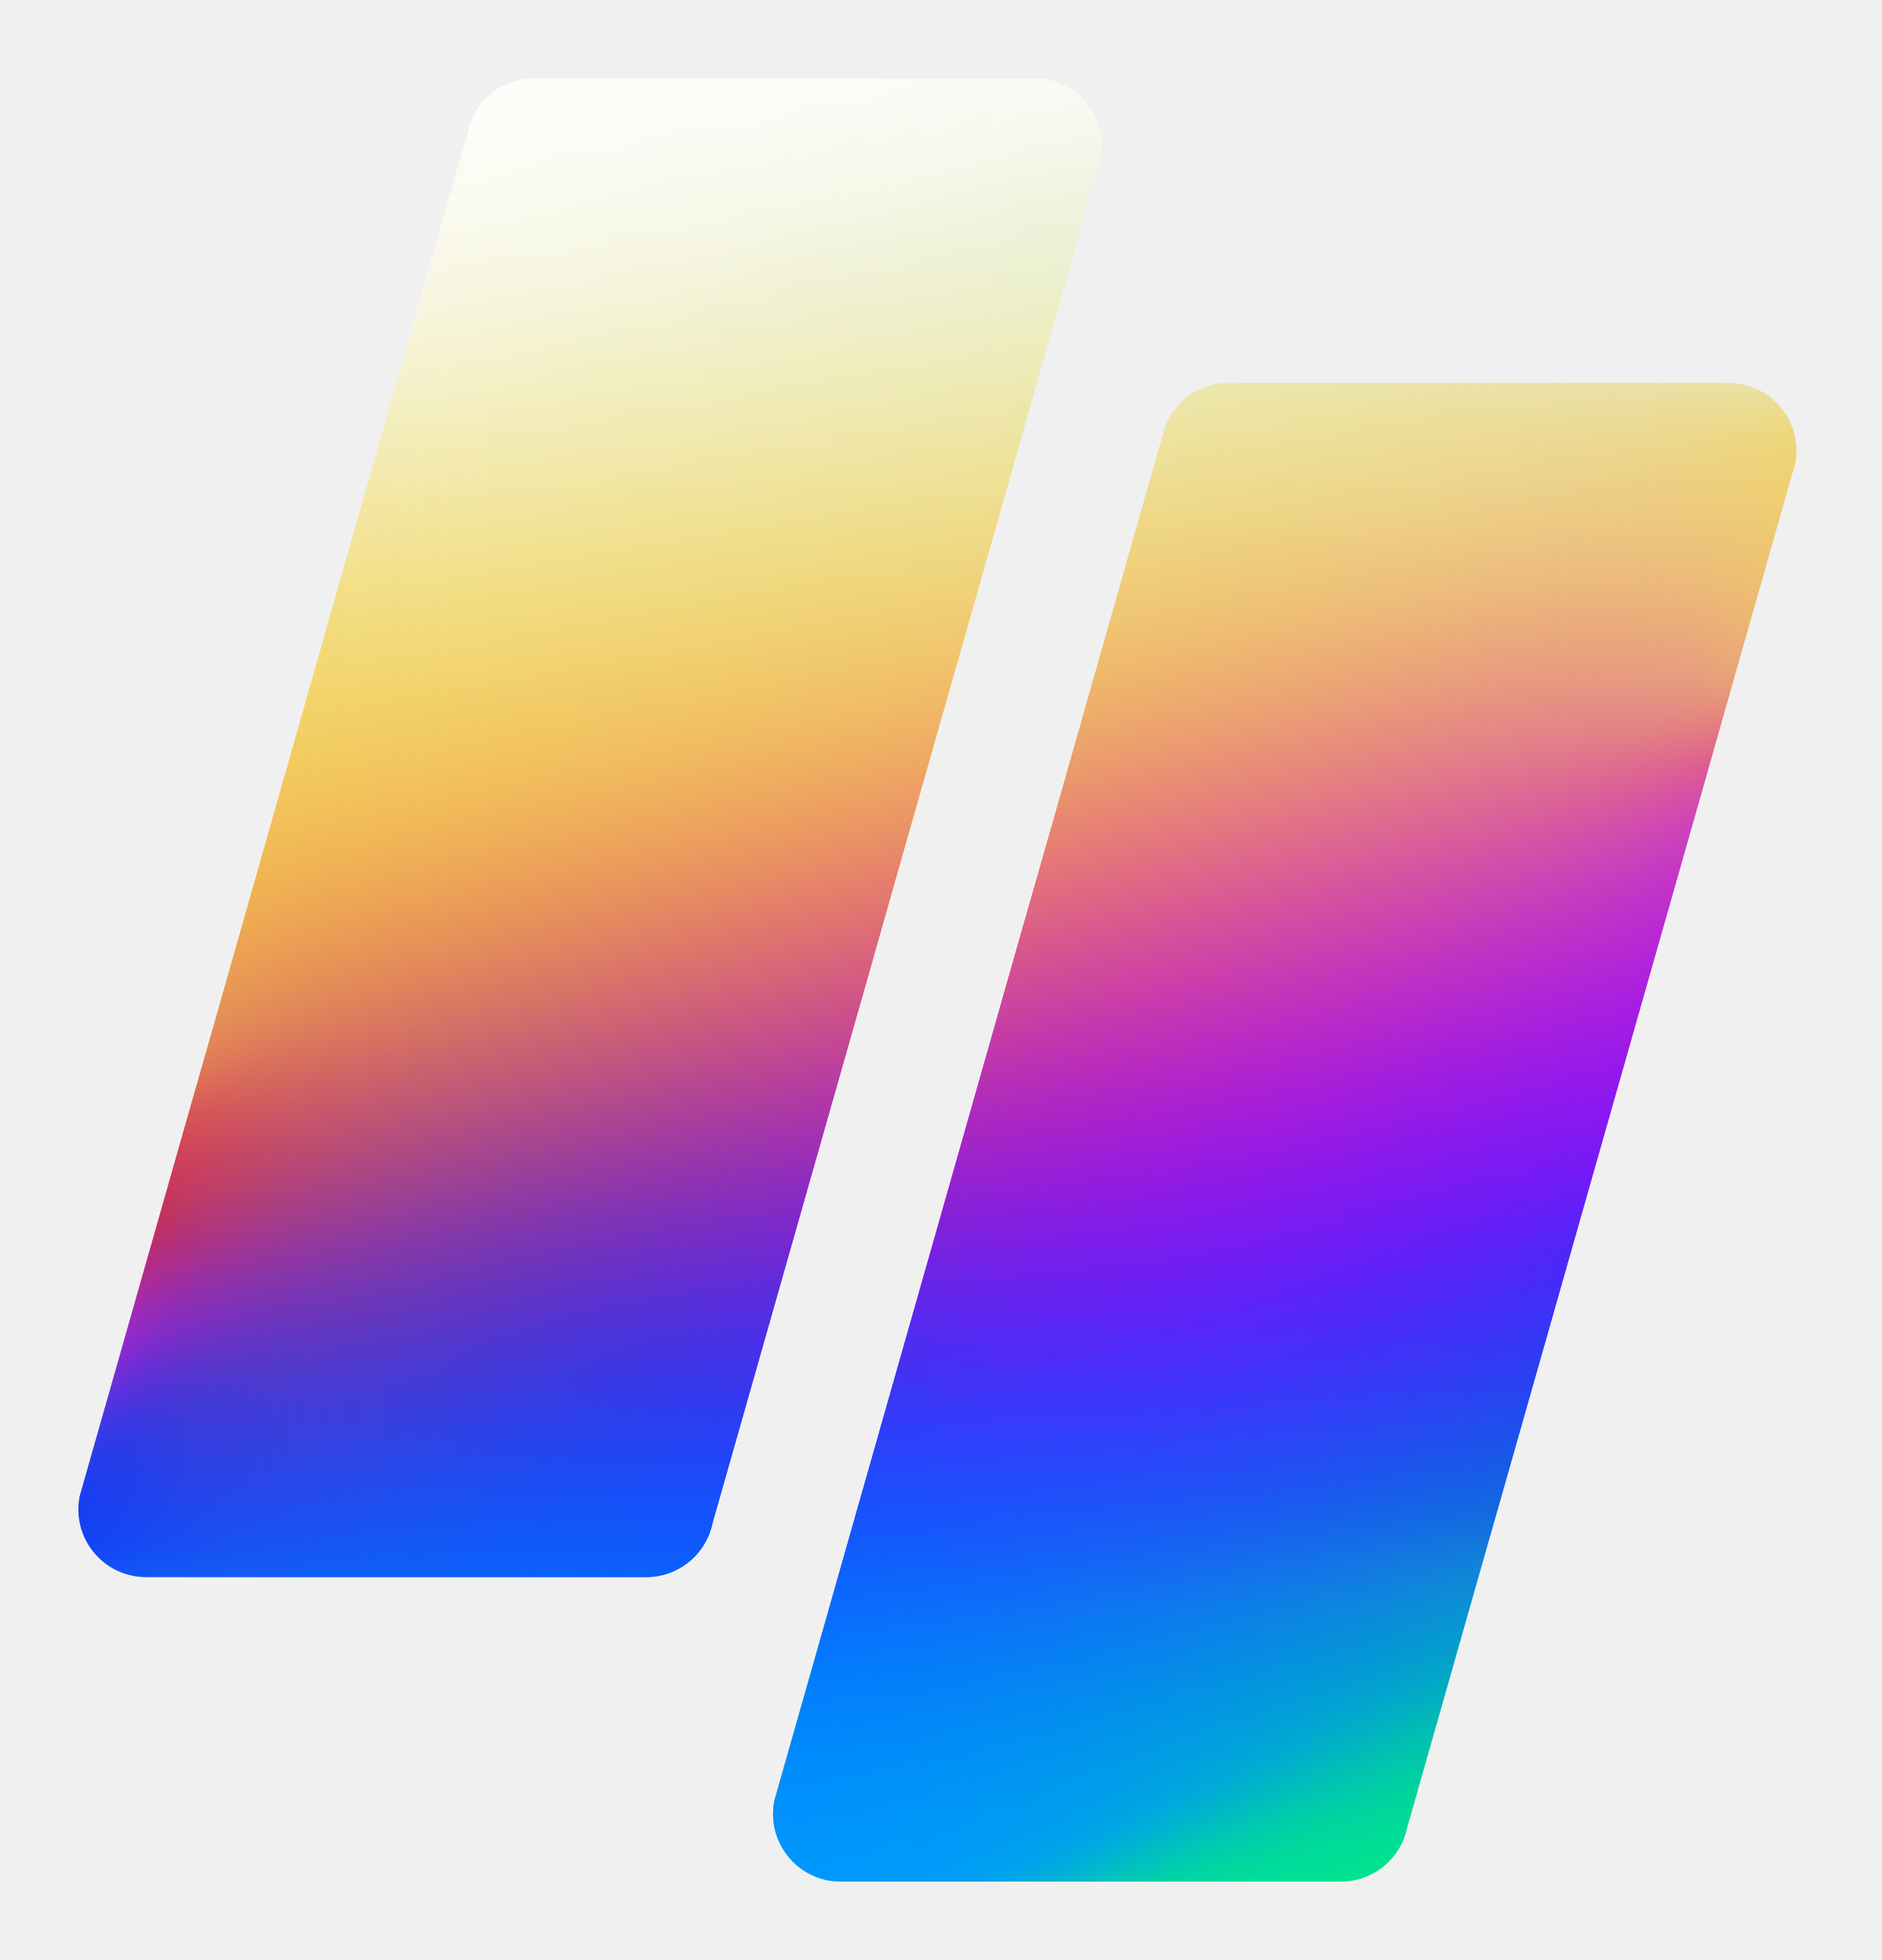
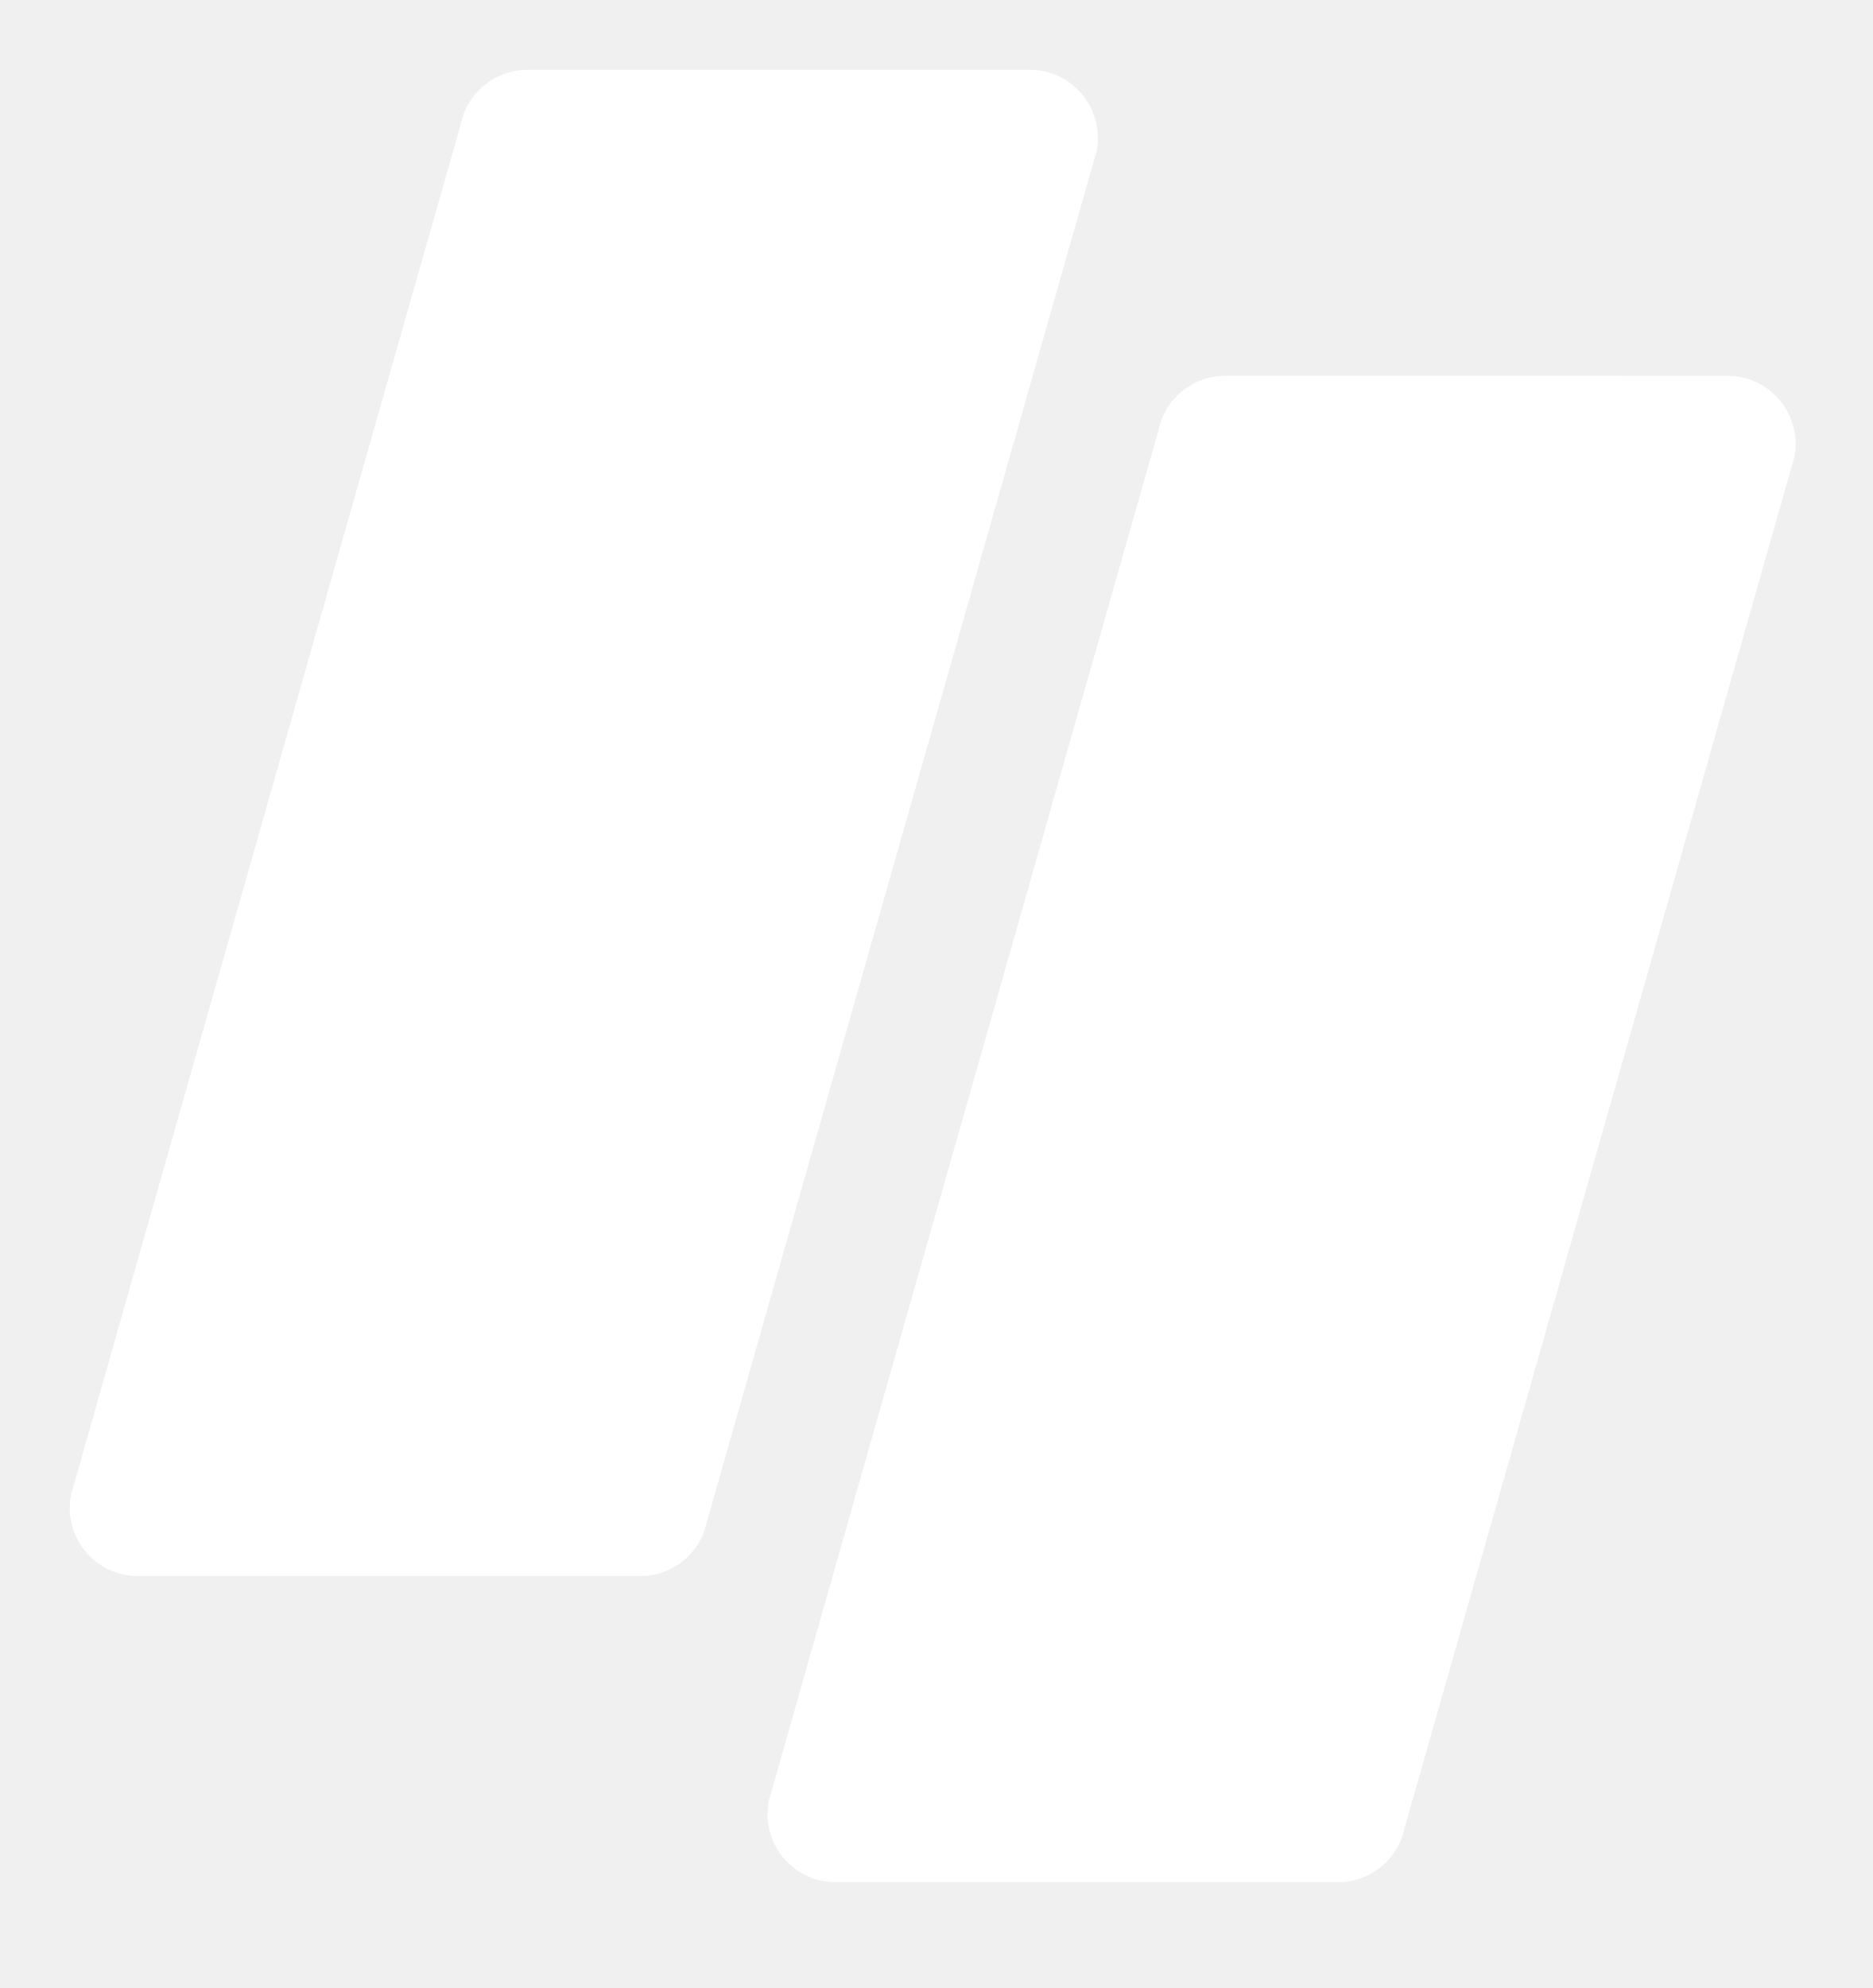
- <svg xmlns="http://www.w3.org/2000/svg" width="48" height="50" viewBox="0 0 48 50" fill="none">
-   <mask id="mask0_4350_15" style="mask-type:alpha" maskUnits="userSpaceOnUse" x="2" y="2" width="44" height="46">
-     <path d="M44.089 9.769H31.335C30.515 9.769 29.808 10.346 29.643 11.149L19.752 45.927C19.532 46.998 20.35 48 21.443 48H34.197C35.017 48 35.724 47.423 35.889 46.62L45.78 11.842C45.999 10.772 45.181 9.769 44.089 9.769Z" fill="white" />
-     <path d="M26.373 2H13.619C12.799 2 12.092 2.577 11.927 3.38L2.036 38.158C1.816 39.228 2.634 40.231 3.727 40.231H16.481C17.301 40.231 18.008 39.654 18.173 38.85L28.064 4.073C28.284 3.002 27.466 2 26.373 2Z" fill="white" />
+ <svg xmlns="http://www.w3.org/2000/svg" width="49" height="52" viewBox="0 0 49 52" fill="none">
+   <mask id="mask0_5117_421" style="mask-type:alpha" maskUnits="userSpaceOnUse" x="1" y="1" width="46" height="49">
+     <path d="M45.199 9.833H32.056C31.211 9.833 30.483 10.427 30.313 11.255L20.12 47.093C19.894 48.197 20.737 49.23 21.863 49.23H35.006C35.851 49.23 36.579 48.635 36.749 47.807L46.942 11.969C47.168 10.866 46.325 9.833 45.199 9.833Z" fill="white" />
+     <path d="M26.943 1.827H13.8C12.955 1.827 12.226 2.421 12.057 3.249L1.863 39.087C1.637 40.19 2.48 41.223 3.606 41.223H16.75C17.595 41.223 18.323 40.629 18.492 39.801L28.686 3.963C28.912 2.86 28.069 1.827 26.943 1.827Z" fill="white" />
  </mask>
-   <g mask="url(#mask0_4350_15)">
-     <g filter="url(#filter0_f_4350_15)">
-       <path d="M53.845 16.364L2.412 36.552L-2.88 30.722L53.845 16.364Z" fill="#FD36FF" />
-       <path d="M51.591 16.267L51.591 31.357L-2.195 40.483C-2.195 40.483 7.667 24.019 21.298 25.451C32.613 26.64 51.591 16.267 51.591 16.267Z" fill="#B700FF" />
-       <path d="M55.058 24.624L48.182 39.1L-7.125 41.725C-7.125 41.725 13.639 25.843 22.718 33.267C28.299 37.83 55.058 24.624 55.058 24.624Z" fill="#0033FF" />
-       <path d="M46.703 40.262L2.587 40.634L-3.892 62.829L46.703 40.262Z" fill="#009DFF" />
-       <path d="M13.315 55.209L53.04 34.962L58.319 44.123L13.315 55.209Z" fill="#00FF6F" />
-       <path d="M78.161 8.596L-27.379 42.605L-26.571 35.876L78.161 8.596Z" fill="#FF0000" />
-       <path d="M123.011 0.596L-6.933 30.43L-4.548 13.287L123.011 0.596Z" fill="#F3D556" />
-       <path d="M-12.299 14.523L77.238 7.459L70.58 -5.742L-12.299 14.523Z" fill="#E3F2E3" />
-       <path d="M74.237 -8.901L-11.966 16.315L-10.434 1.609L74.237 -8.901Z" fill="white" />
+   <g mask="url(#mask0_5117_421)">
+     <g filter="url(#filter0_f_5117_421)">
+       <path d="M55.249 16.622L2.248 37.425L-3.206 31.417L55.249 16.622Z" fill="white" />
+       <path d="M52.927 16.523L52.927 32.073L-2.499 41.477C-2.499 41.477 7.664 24.512 21.711 25.987C33.371 27.212 52.927 16.523 52.927 16.523Z" fill="white" />
+       <path d="M56.499 25.136L49.413 40.054L-7.581 42.758C-7.581 42.758 13.816 26.392 23.172 34.042C28.923 38.744 56.499 25.136 56.499 25.136Z" fill="white" />
+       <path d="M47.891 41.253L2.429 41.636L-4.248 64.508L47.891 41.253Z" fill="white" />
+       <path d="M13.482 56.649L54.418 35.785L59.859 45.226L13.482 56.649Z" fill="white" />
+       <path d="M80.304 8.615L-28.454 43.661L-27.621 36.727L80.304 8.615Z" fill="white" />
+       <path d="M126.524 0.374L-7.382 31.118L-4.925 13.453L126.524 0.374Z" fill="white" />
+       <path d="M-12.911 14.726L79.357 7.446L72.496 -6.158L-12.911 14.726Z" fill="white" />
+       <path d="M76.259 -9.41L-12.573 16.575L-10.994 1.42L76.259 -9.41Z" fill="white" />
    </g>
  </g>
-   <mask id="mask1_4350_15" style="mask-type:alpha" maskUnits="userSpaceOnUse" x="2" y="2" width="44" height="46">
-     <path d="M44.089 9.769H31.335C30.515 9.769 29.808 10.346 29.643 11.149L19.752 45.927C19.532 46.998 20.35 48 21.443 48H34.197C35.017 48 35.724 47.423 35.889 46.62L45.78 11.842C45.999 10.772 45.181 9.769 44.089 9.769Z" fill="white" />
-     <path d="M26.373 2H13.619C12.799 2 12.092 2.577 11.927 3.38L2.036 38.158C1.816 39.228 2.634 40.231 3.727 40.231H16.481C17.301 40.231 18.008 39.654 18.173 38.85L28.064 4.073C28.284 3.002 27.466 2 26.373 2Z" fill="white" />
+   <mask id="mask1_5117_421" style="mask-type:alpha" maskUnits="userSpaceOnUse" x="1" y="1" width="46" height="49">
+     <path d="M45.199 9.833H32.056C31.211 9.833 30.483 10.427 30.313 11.255L20.12 47.093C19.894 48.197 20.737 49.23 21.863 49.23H35.006C35.851 49.23 36.579 48.635 36.749 47.807L46.942 11.969C47.168 10.866 46.325 9.833 45.199 9.833Z" fill="white" />
+     <path d="M26.943 1.827H13.8C12.955 1.827 12.226 2.421 12.057 3.249L1.863 39.087C1.637 40.19 2.48 41.223 3.606 41.223H16.75C17.595 41.223 18.323 40.629 18.492 39.801L28.686 3.963C28.912 2.86 28.069 1.827 26.943 1.827Z" fill="white" />
  </mask>
-   <g mask="url(#mask1_4350_15)">
-     <g filter="url(#filter1_f_4350_15)">
-       <path d="M53.845 16.364L2.412 36.552L-2.88 30.722L53.845 16.364Z" fill="#FD36FF" />
-       <path d="M51.591 16.267L51.591 31.357L-2.195 40.483C-2.195 40.483 7.667 24.019 21.298 25.451C32.613 26.64 51.591 16.267 51.591 16.267Z" fill="#B700FF" />
-       <path d="M55.058 24.624L48.182 39.1L-7.125 41.725C-7.125 41.725 13.639 25.843 22.718 33.267C28.299 37.83 55.058 24.624 55.058 24.624Z" fill="#0033FF" />
-       <path d="M46.703 40.262L2.587 40.634L-3.892 62.829L46.703 40.262Z" fill="#009DFF" />
-       <path d="M13.315 55.209L53.04 34.962L58.319 44.123L13.315 55.209Z" fill="#00FF6F" />
-       <path d="M78.161 8.596L-27.379 42.605L-26.571 35.876L78.161 8.596Z" fill="#FF0000" />
-       <path d="M123.011 0.596L-6.933 30.43L-4.548 13.287L123.011 0.596Z" fill="#F3D556" />
-       <path d="M-12.299 14.523L77.238 7.459L70.58 -5.742L-12.299 14.523Z" fill="#E3F2E3" />
-       <path d="M74.237 -8.901L-11.966 16.315L-10.434 1.609L74.237 -8.901Z" fill="white" />
+   <g mask="url(#mask1_5117_421)">
+     <g filter="url(#filter1_f_5117_421)">
+       <path d="M55.249 16.622L2.248 37.425L-3.206 31.417L55.249 16.622Z" fill="white" />
+       <path d="M52.927 16.523L52.927 32.073L-2.499 41.477C-2.499 41.477 7.664 24.512 21.711 25.987C33.371 27.212 52.927 16.523 52.927 16.523Z" fill="white" />
+       <path d="M56.499 25.136L49.413 40.054L-7.581 42.758C-7.581 42.758 13.816 26.392 23.172 34.042C28.923 38.744 56.499 25.136 56.499 25.136Z" fill="white" />
+       <path d="M47.891 41.253L2.429 41.636L-4.248 64.508L47.891 41.253Z" fill="white" />
+       <path d="M13.482 56.649L54.418 35.785L59.859 45.226L13.482 56.649Z" fill="white" />
+       <path d="M80.304 8.615L-28.454 43.661L-27.621 36.727L80.304 8.615Z" fill="white" />
+       <path d="M126.524 0.374L-7.382 31.118L-4.925 13.453L126.524 0.374Z" fill="white" />
+       <path d="M-12.911 14.726L79.357 7.446L72.496 -6.158L-12.911 14.726Z" fill="white" />
+       <path d="M76.259 -9.41L-12.573 16.575L-10.994 1.42L76.259 -9.41Z" fill="white" />
    </g>
  </g>
  <defs>
-     <filter id="filter0_f_4350_15" x="-29.151" y="-10.673" width="153.934" height="75.275" filterUnits="userSpaceOnUse" color-interpolation-filters="sRGB">
+     <filter id="filter0_f_5117_421" x="-30.281" y="-11.236" width="158.631" height="77.571" filterUnits="userSpaceOnUse" color-interpolation-filters="sRGB">
      <feFlood flood-opacity="0" result="BackgroundImageFix" />
      <feBlend mode="normal" in="SourceGraphic" in2="BackgroundImageFix" result="shape" />
-       <feGaussianBlur stdDeviation="0.886" result="effect1_foregroundBlur_4350_15" />
+       <feGaussianBlur stdDeviation="0.913" result="effect1_foregroundBlur_5117_421" />
    </filter>
-     <filter id="filter1_f_4350_15" x="-37.756" y="-19.278" width="171.143" height="92.484" filterUnits="userSpaceOnUse" color-interpolation-filters="sRGB">
+     <filter id="filter1_f_5117_421" x="-39.148" y="-20.103" width="176.365" height="95.305" filterUnits="userSpaceOnUse" color-interpolation-filters="sRGB">
      <feFlood flood-opacity="0" result="BackgroundImageFix" />
      <feBlend mode="normal" in="SourceGraphic" in2="BackgroundImageFix" result="shape" />
-       <feGaussianBlur stdDeviation="5.189" result="effect1_foregroundBlur_4350_15" />
+       <feGaussianBlur stdDeviation="5.347" result="effect1_foregroundBlur_5117_421" />
    </filter>
  </defs>
</svg>
